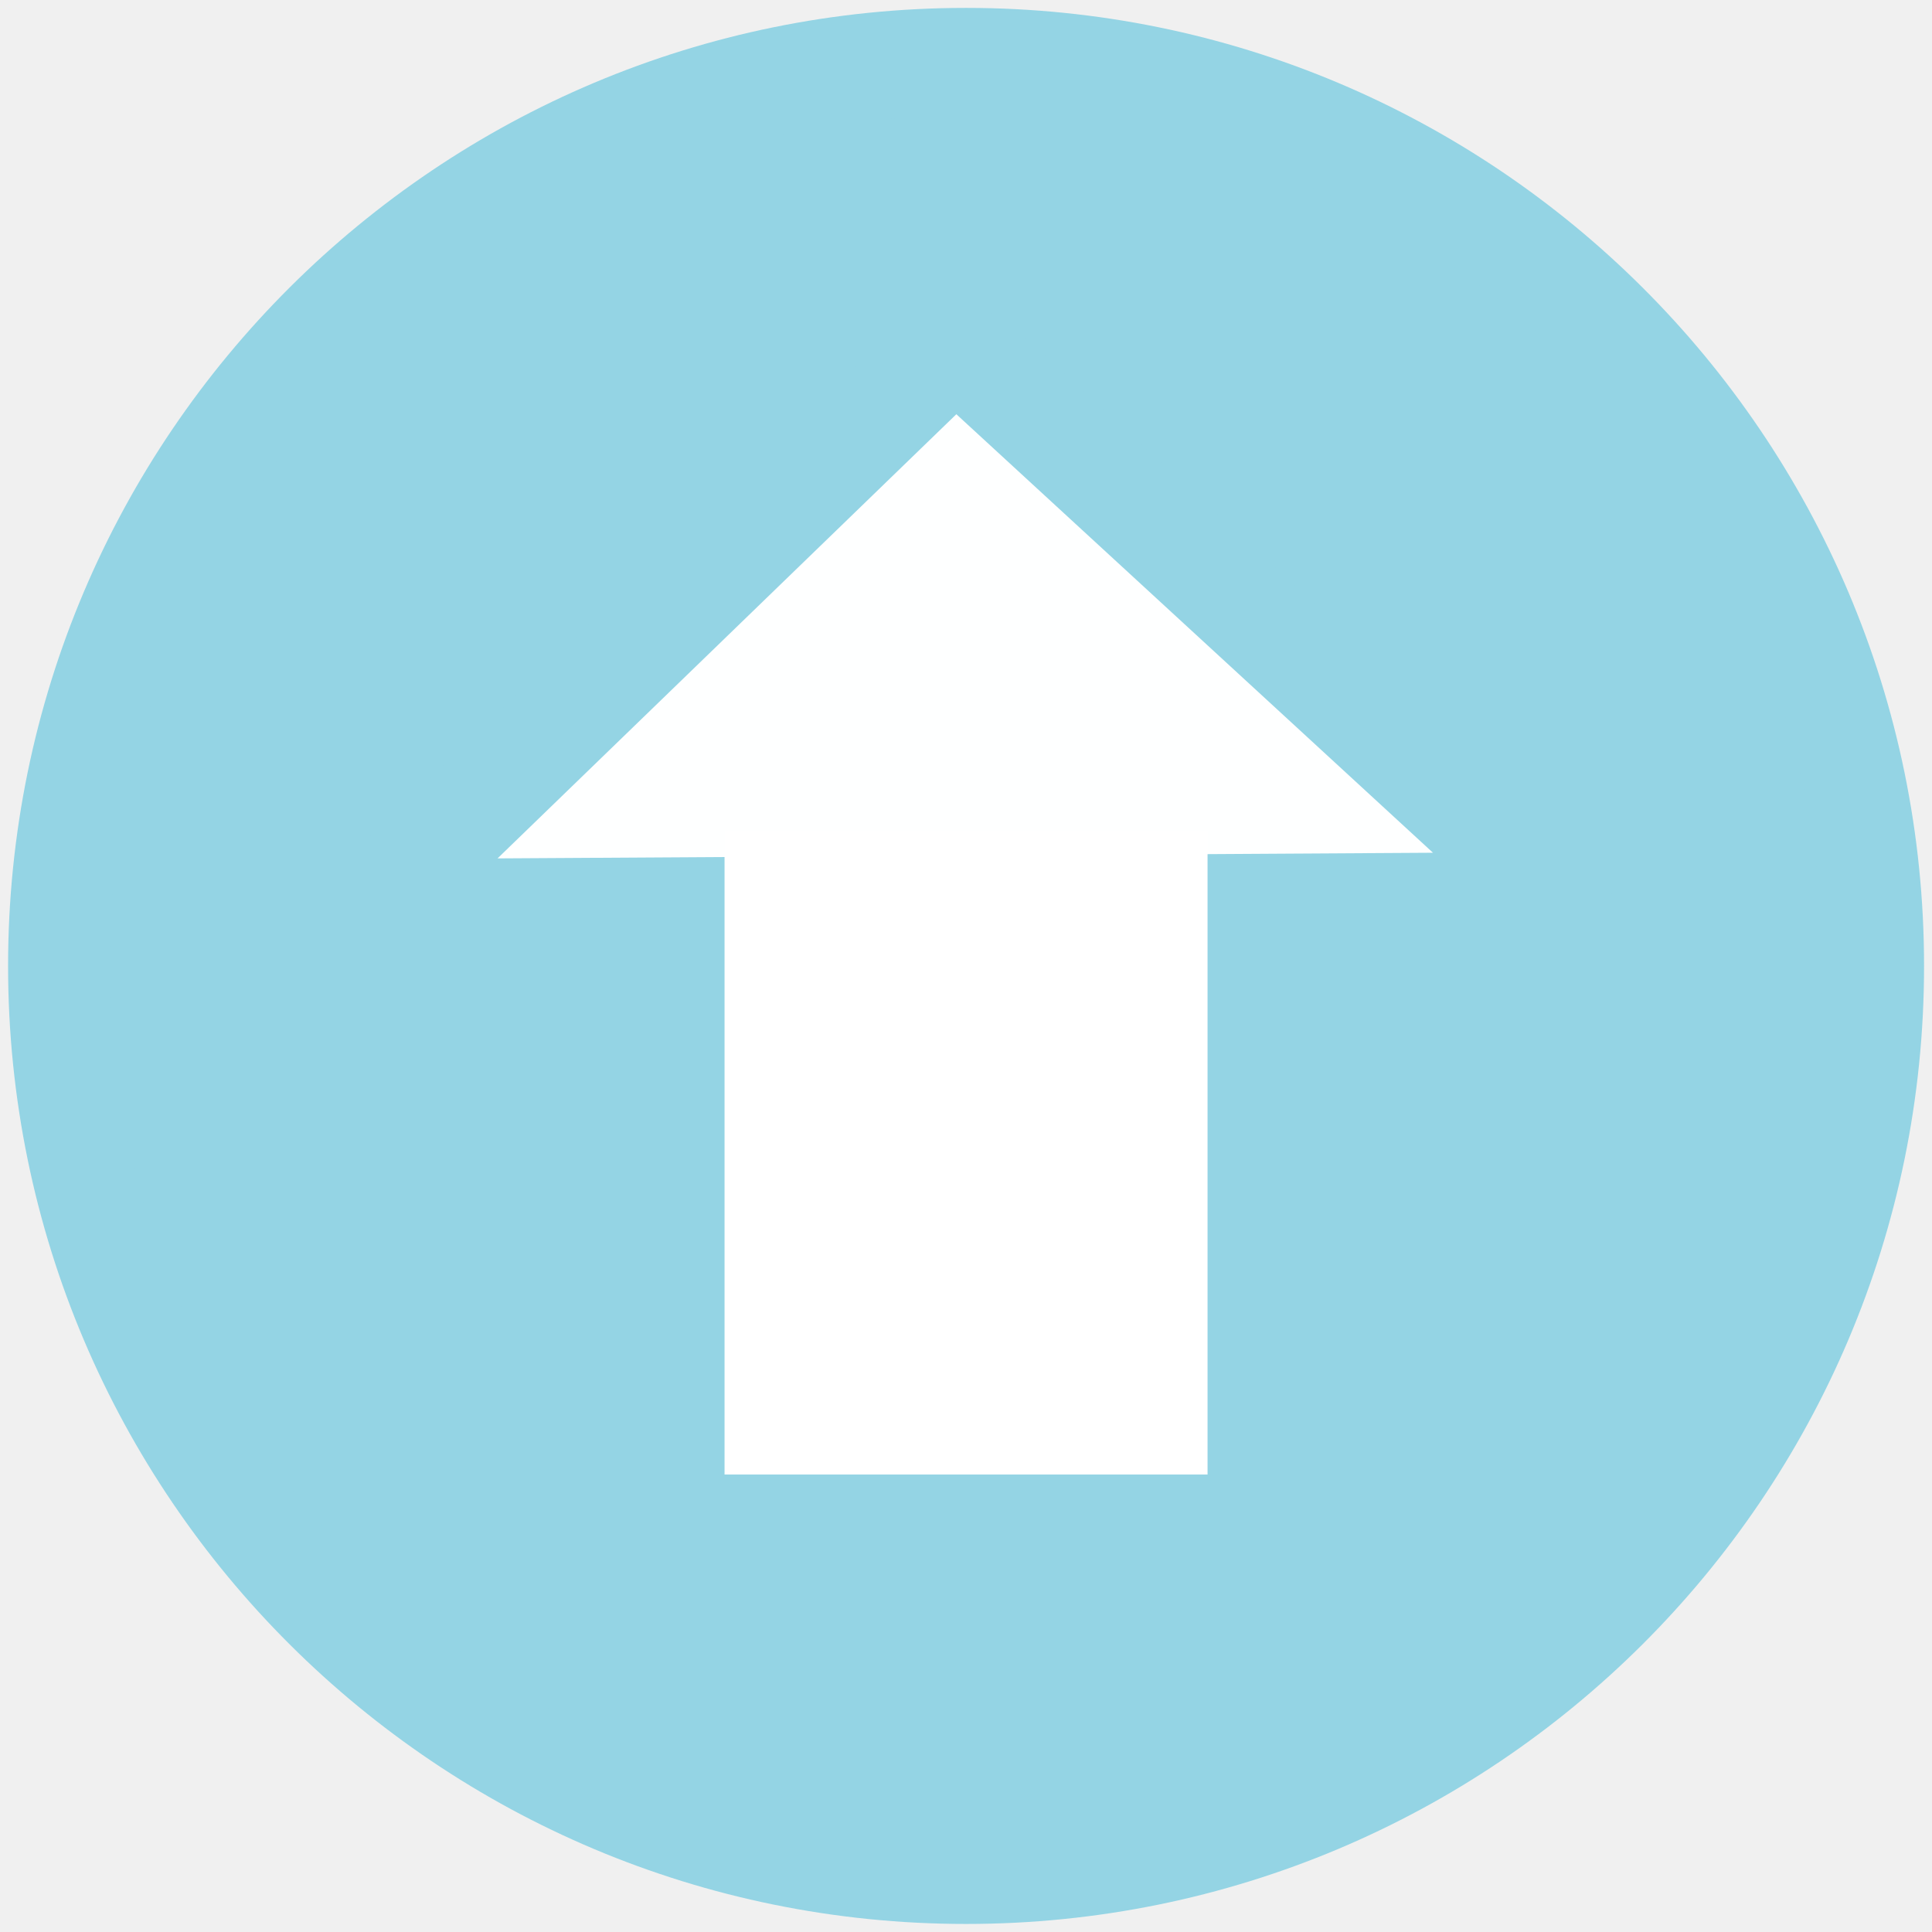
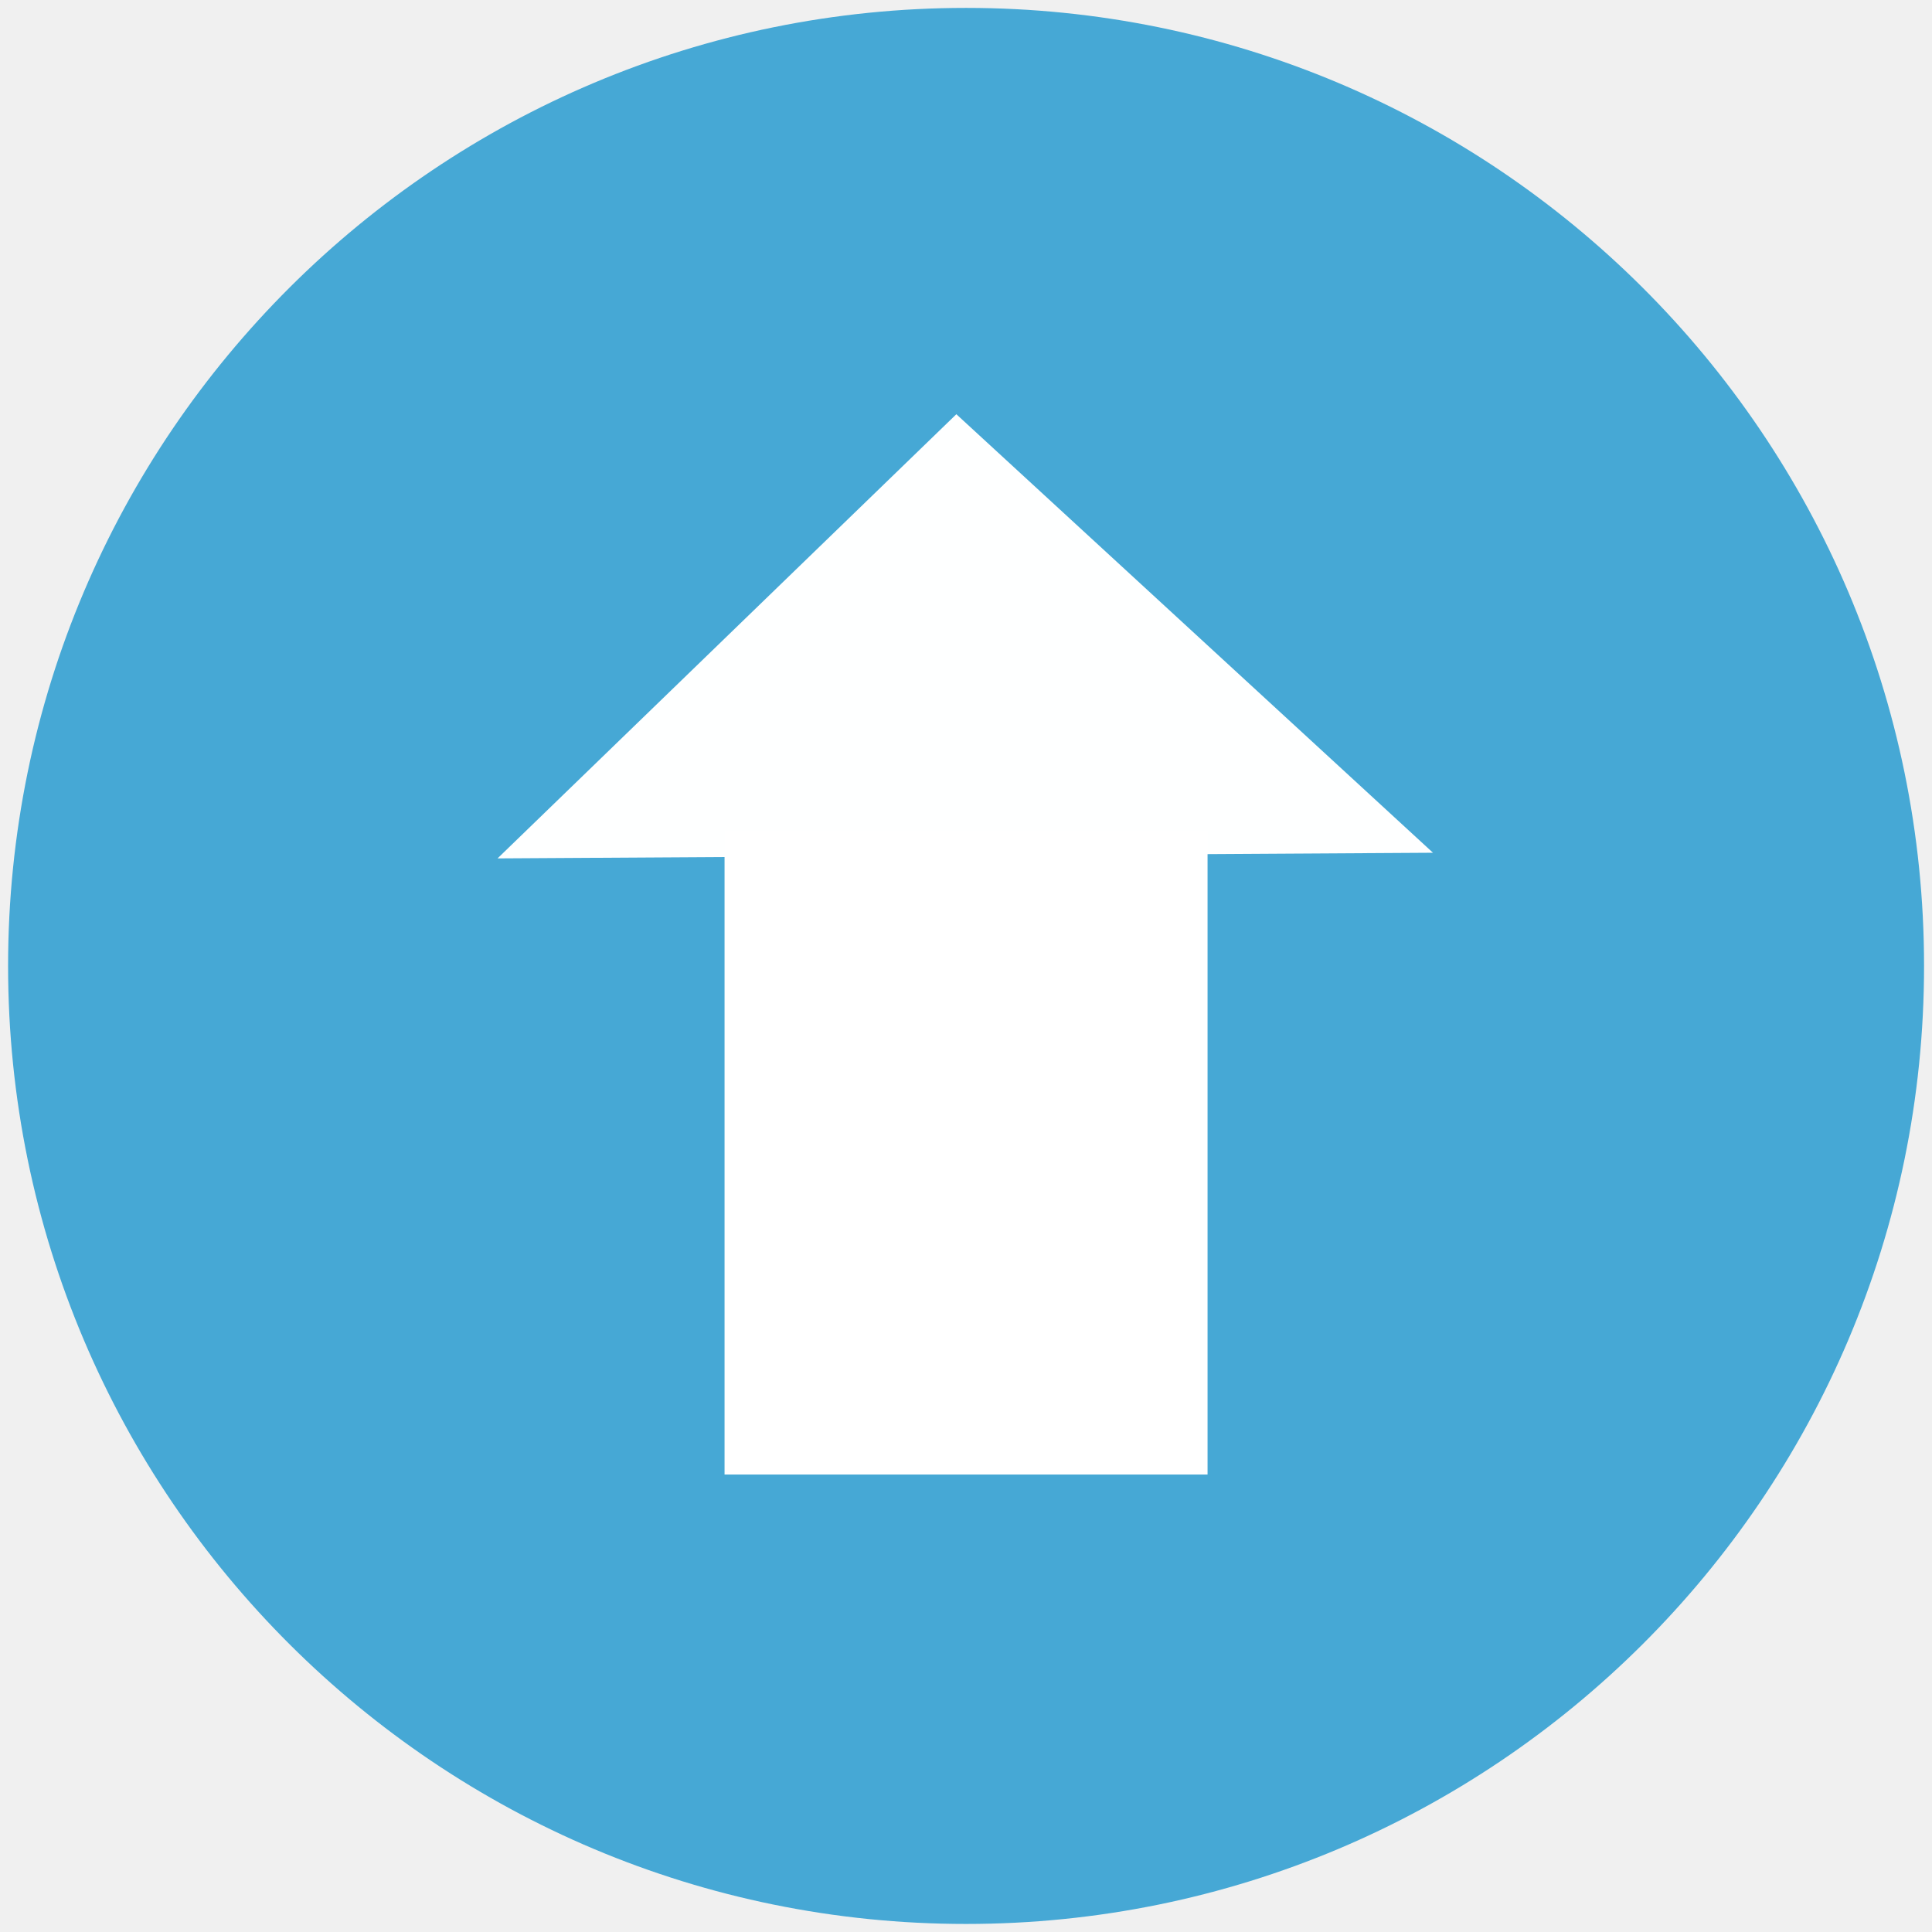
- <svg xmlns="http://www.w3.org/2000/svg" version="1.1" id="svg2" viewBox="0 0 24 24" height="24" width="24">
-   <defs id="defs4" />
-   <g transform="matrix(1.226255,0,0,1.297261,-50.22753,-598.3411)" id="layer1">
-     <g id="g5802" transform="matrix(1.540675,0,0,1.543392,-22.3275,-260.5392)">
-       <ellipse ry="5.61" rx="5.965" cy="473.647" cx="47.43" id="path5782" style="fill:#94d4e4;fill-opacity:1;stroke:#94d4e4;stroke-width:0.668;stroke-miterlimit:4;stroke-dasharray:none;stroke-opacity:1" />
+ <svg xmlns="http://www.w3.org/2000/svg" viewBox="0 0 24 24" height="24" width="24">
+   <g transform="matrix(1.226255,0,0,1.297261,-50.22753,-598.3411)">
+     <g transform="matrix(1.540675,0,0,1.543392,-22.3275,-260.5392)">
+       <ellipse ry="5.61" rx="5.965" cy="473.647" cx="47.43" style="fill:#46A8D5;fill-opacity:1;stroke:#46A8D5;stroke-width:0.668;stroke-miterlimit:4;stroke-dasharray:none;stroke-opacity:1" />
    </g>
-     <path transform="matrix(0.6201408,0.4110222,-0.7981097,0.3193692,52.53124,459.7362)" d="M 6.102,7.119 17.658,8.582 10.613,17.859 Z" id="path6364" style="fill:#feffff;fill-opacity:1;stroke:#94d4e4;stroke-width:1.312;stroke-linejoin:round;stroke-miterlimit:4;stroke-dasharray:none;stroke-opacity:1" />
-     <rect y="469.187" x="48.3" height="6.167" width="4.893" id="rect6366" style="fill:#ffffff;fill-opacity:1;stroke:none;stroke-width:0.951;stroke-linejoin:round;stroke-miterlimit:4;stroke-dasharray:none;stroke-opacity:1" />
+     <path transform="matrix(0.6201408,0.4110222,-0.7981097,0.3193692,52.53124,459.7362)" d="M 6.102,7.119 17.658,8.582 10.613,17.859 Z" style="fill:#feffff;fill-opacity:1;stroke:#46A8D5;stroke-width:1.312;stroke-linejoin:round;stroke-miterlimit:4;stroke-dasharray:none;stroke-opacity:1" />
+     <rect y="469.187" x="48.3" height="6.167" width="4.893" style="fill:#ffffff;fill-opacity:1;stroke:none;stroke-width:0.951;stroke-linejoin:round;stroke-miterlimit:4;stroke-dasharray:none;stroke-opacity:1" />
  </g>
</svg>
